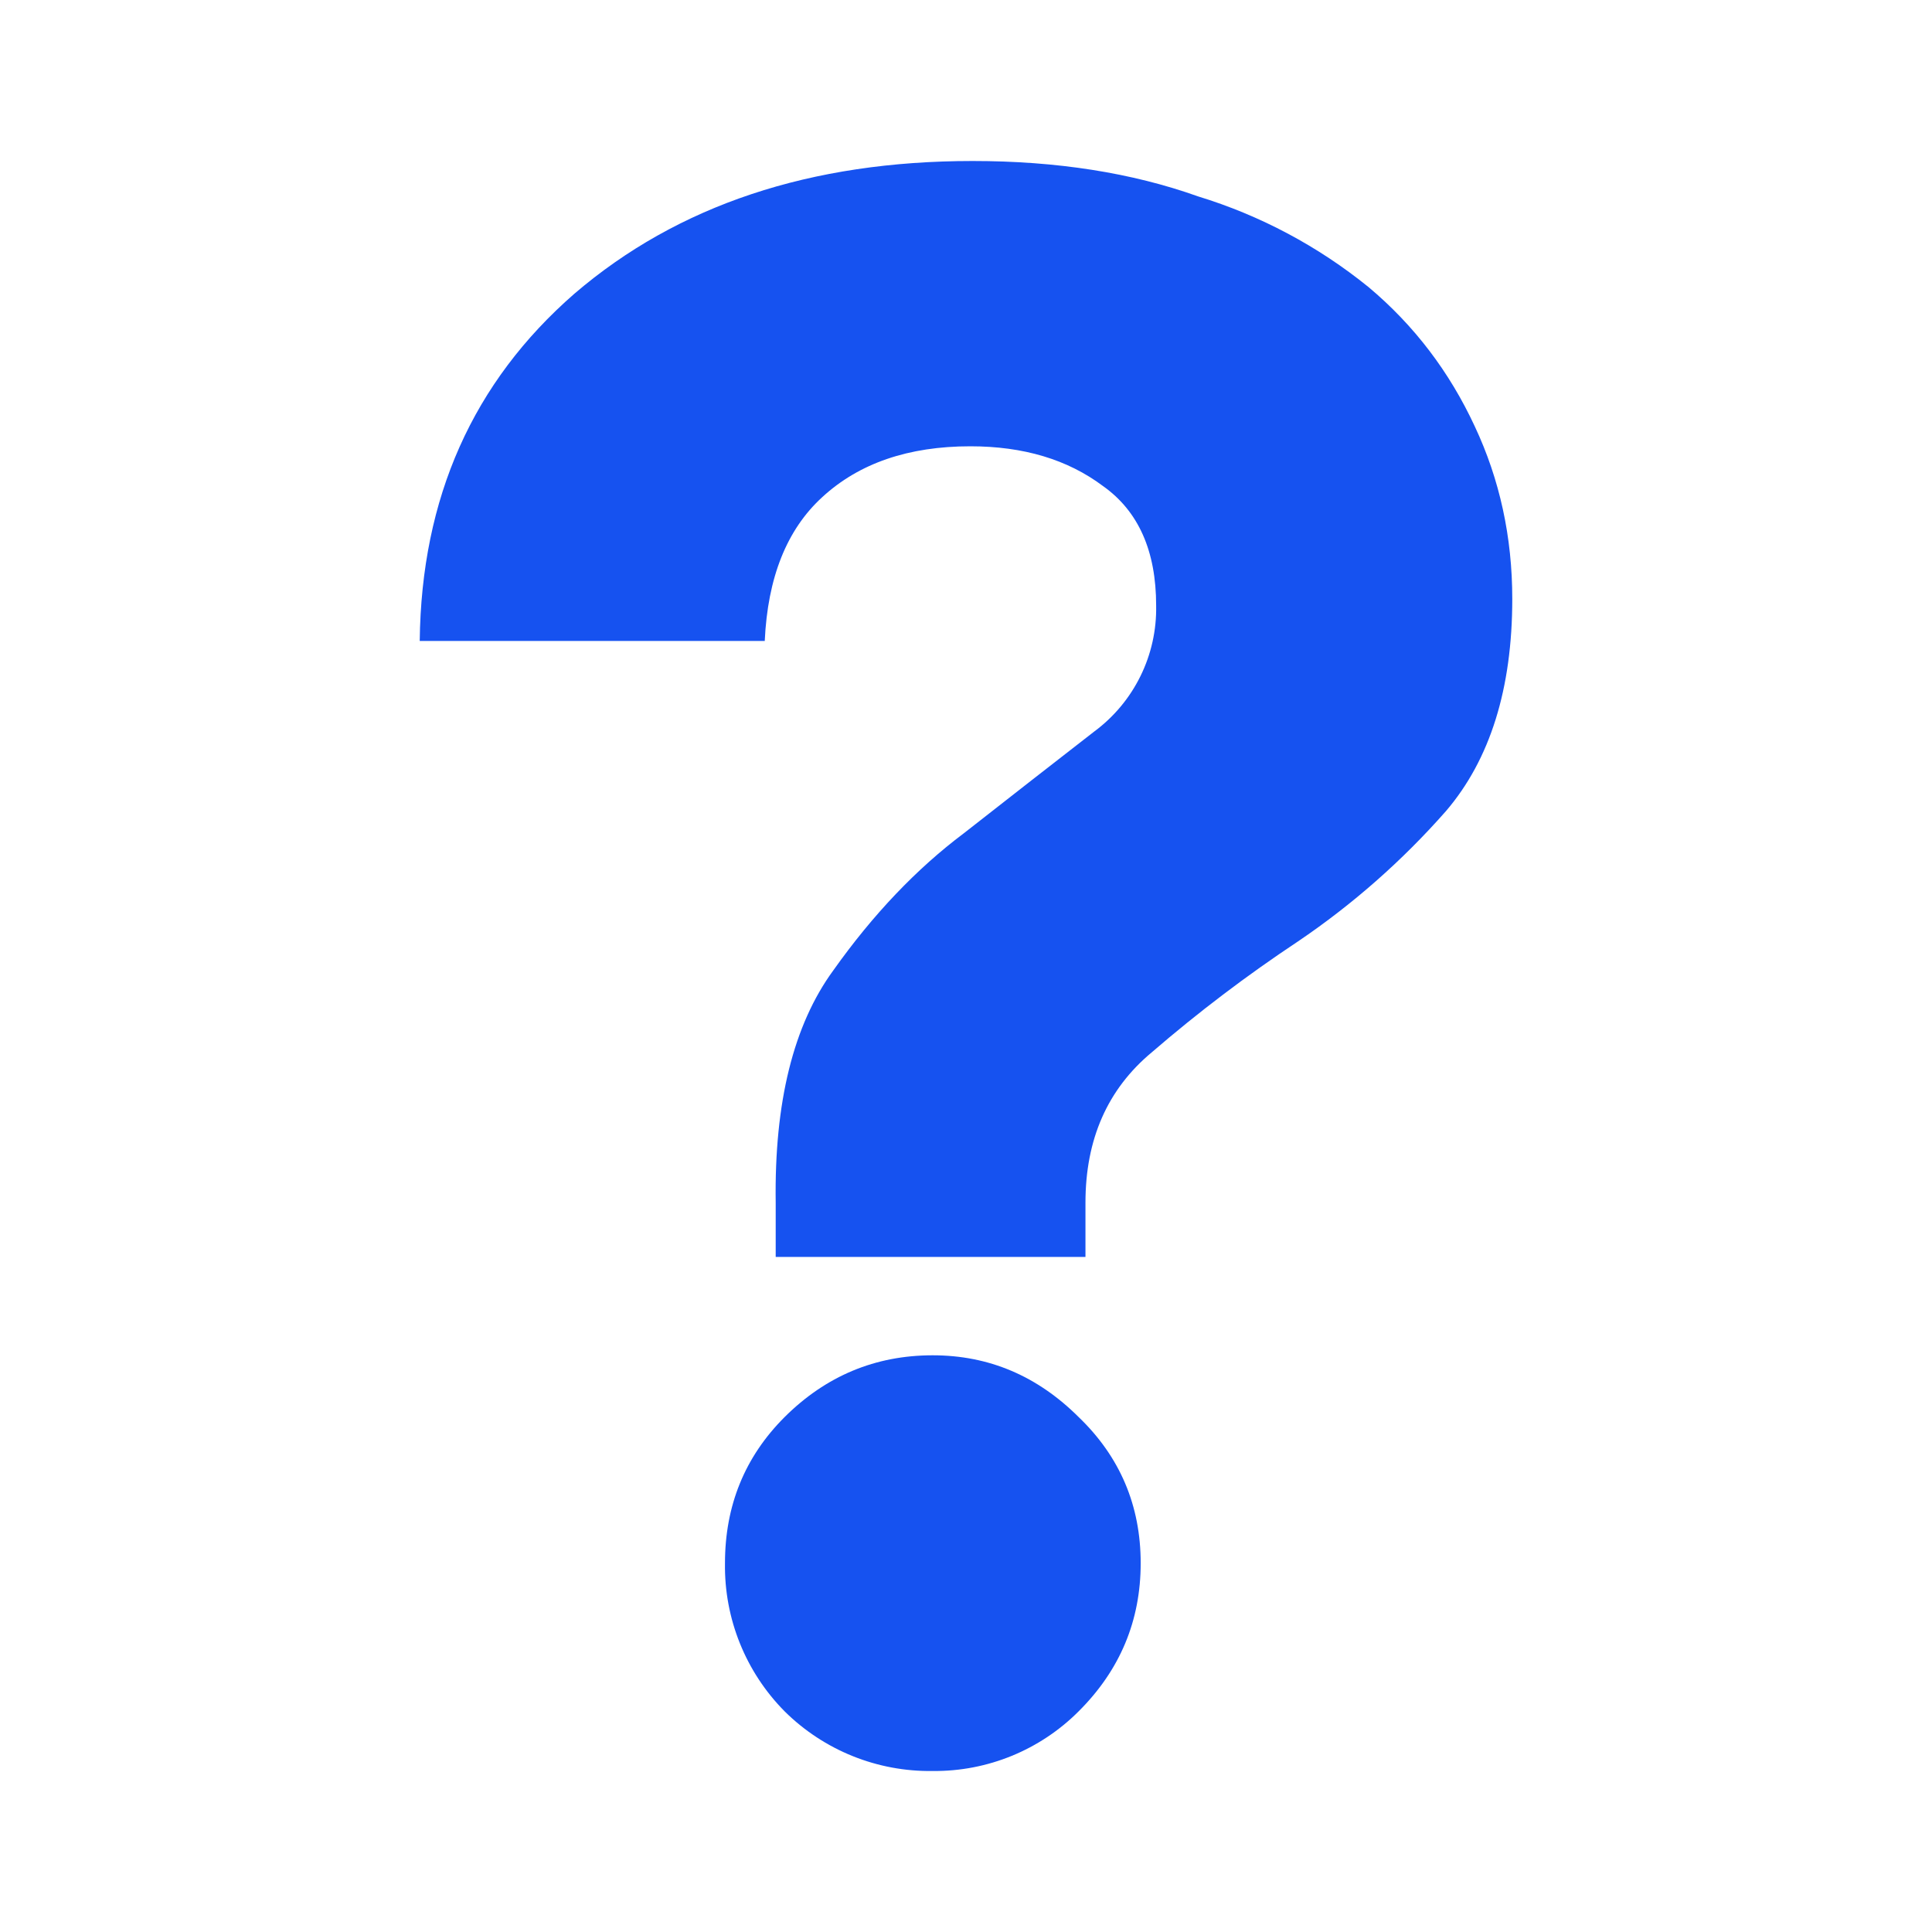
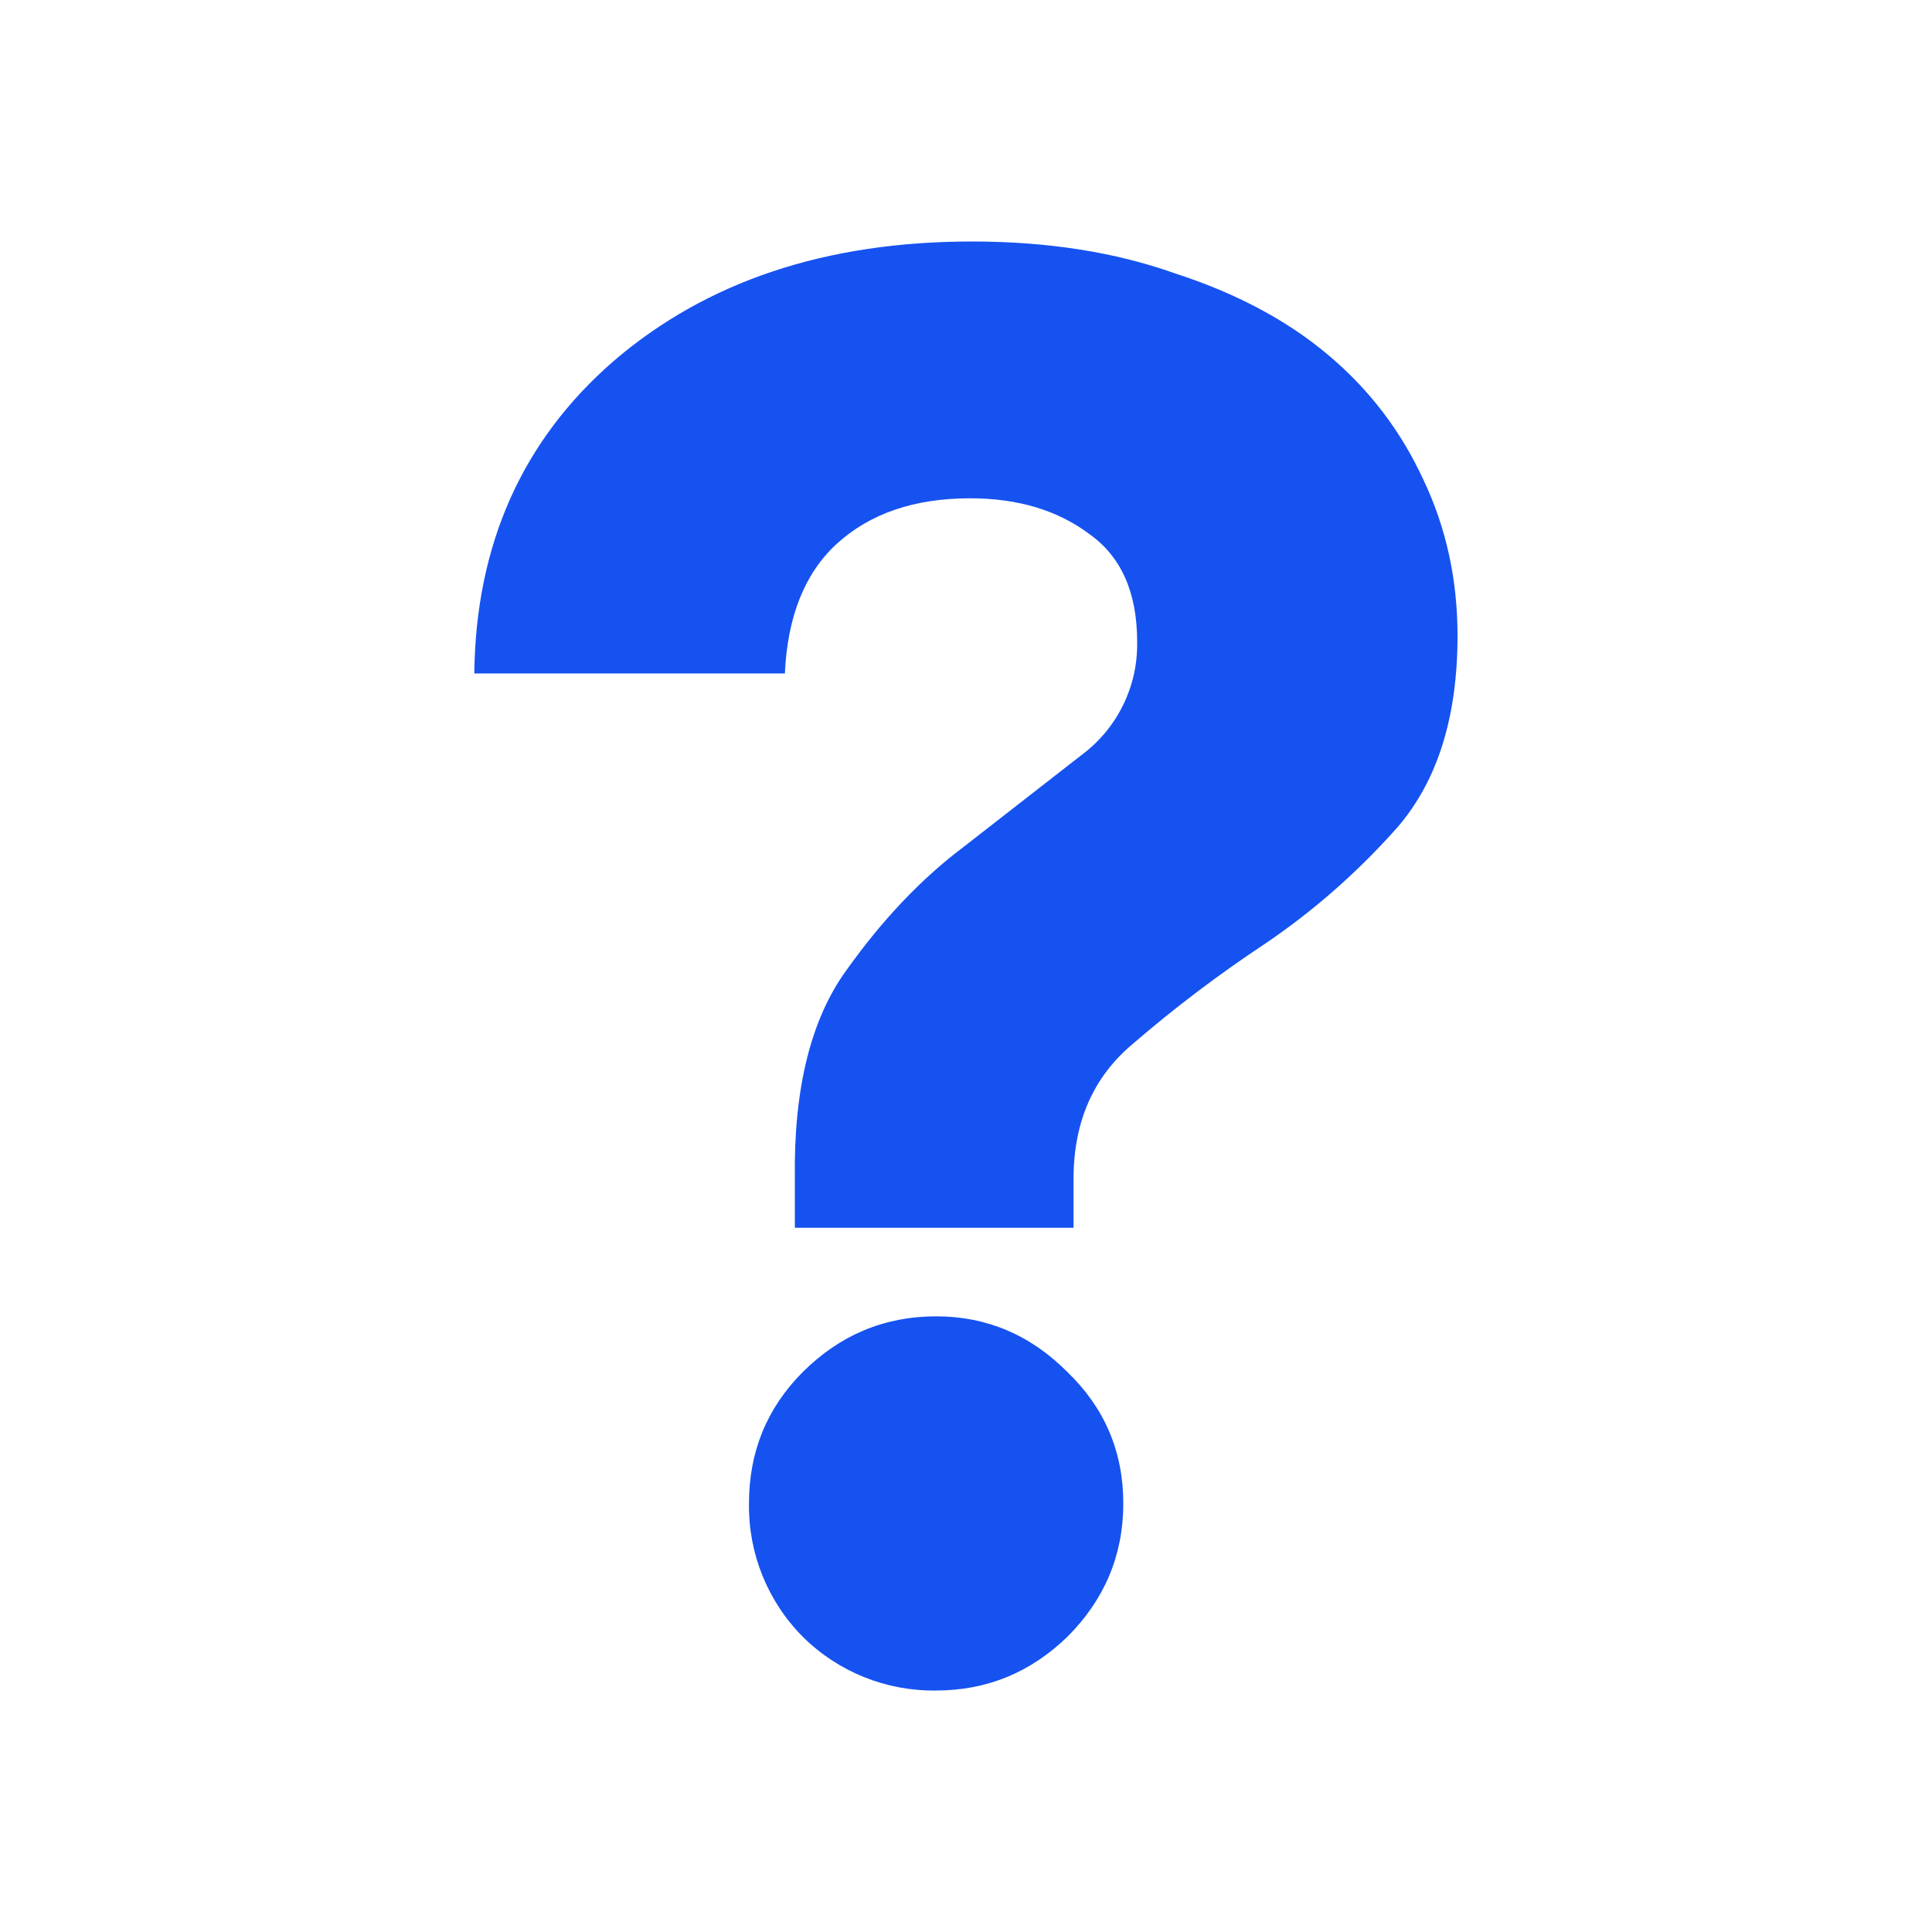
<svg xmlns="http://www.w3.org/2000/svg" fill="#1652F0" viewBox="0 0 12 12">
-   <path d="M6.742 7.47v.337H4.818V7.47c-.009-.623.11-1.104.358-1.443.247-.348.517-.631.81-.851.293-.23.563-.44.81-.632a.95.95 0 0 0 .385-.783c0-.339-.11-.586-.33-.742-.22-.165-.494-.247-.824-.247-.384 0-.691.105-.92.316-.22.201-.339.499-.357.893H2.607c.01-.889.33-1.607.961-2.157C4.21 1.274 5.034 1 6.041 1c.522 0 .989.073 1.401.22a3.14 3.14 0 0 1 1.058.563c.284.238.503.527.66.865.155.33.233.687.233 1.072 0 .558-.138.998-.412 1.318a4.83 4.83 0 0 1-.92.81 9.03 9.03 0 0 0-.907.688c-.275.229-.412.54-.412.934ZM5.794 11a1.28 1.28 0 0 1-.92-.37 1.28 1.28 0 0 1-.371-.921c0-.357.123-.66.37-.907.257-.256.564-.384.92-.384.349 0 .65.128.907.384.257.247.385.55.385.907s-.128.664-.385.92a1.262 1.262 0 0 1-.906.371Z" />
+   <path d="M6.668 7.323v.303H4.937v-.303c-.008-.56.099-.993.321-1.298.223-.313.466-.569.73-.767l.729-.568a.855.855 0 0 0 .346-.705c0-.305-.099-.528-.297-.668-.197-.148-.445-.222-.741-.222-.346 0-.623.095-.829.284-.197.181-.305.45-.321.804H2.946c.009-.8.297-1.447.866-1.941.577-.495 1.318-.742 2.225-.742.47 0 .89.066 1.261.198.38.123.697.292.952.507.255.214.453.474.593.779.14.296.21.618.21.964 0 .503-.123.898-.37 1.187-.248.28-.524.523-.829.729a8.127 8.127 0 0 0-.816.618c-.247.206-.37.486-.37.84ZM5.815 10.5a1.15 1.15 0 0 1-.829-.334 1.151 1.151 0 0 1-.334-.828c0-.322.112-.593.334-.816.231-.23.507-.346.829-.346.313 0 .585.115.815.346.231.223.347.494.347.816 0 .321-.116.597-.347.828-.23.223-.502.334-.815.334Z" />
</svg>
